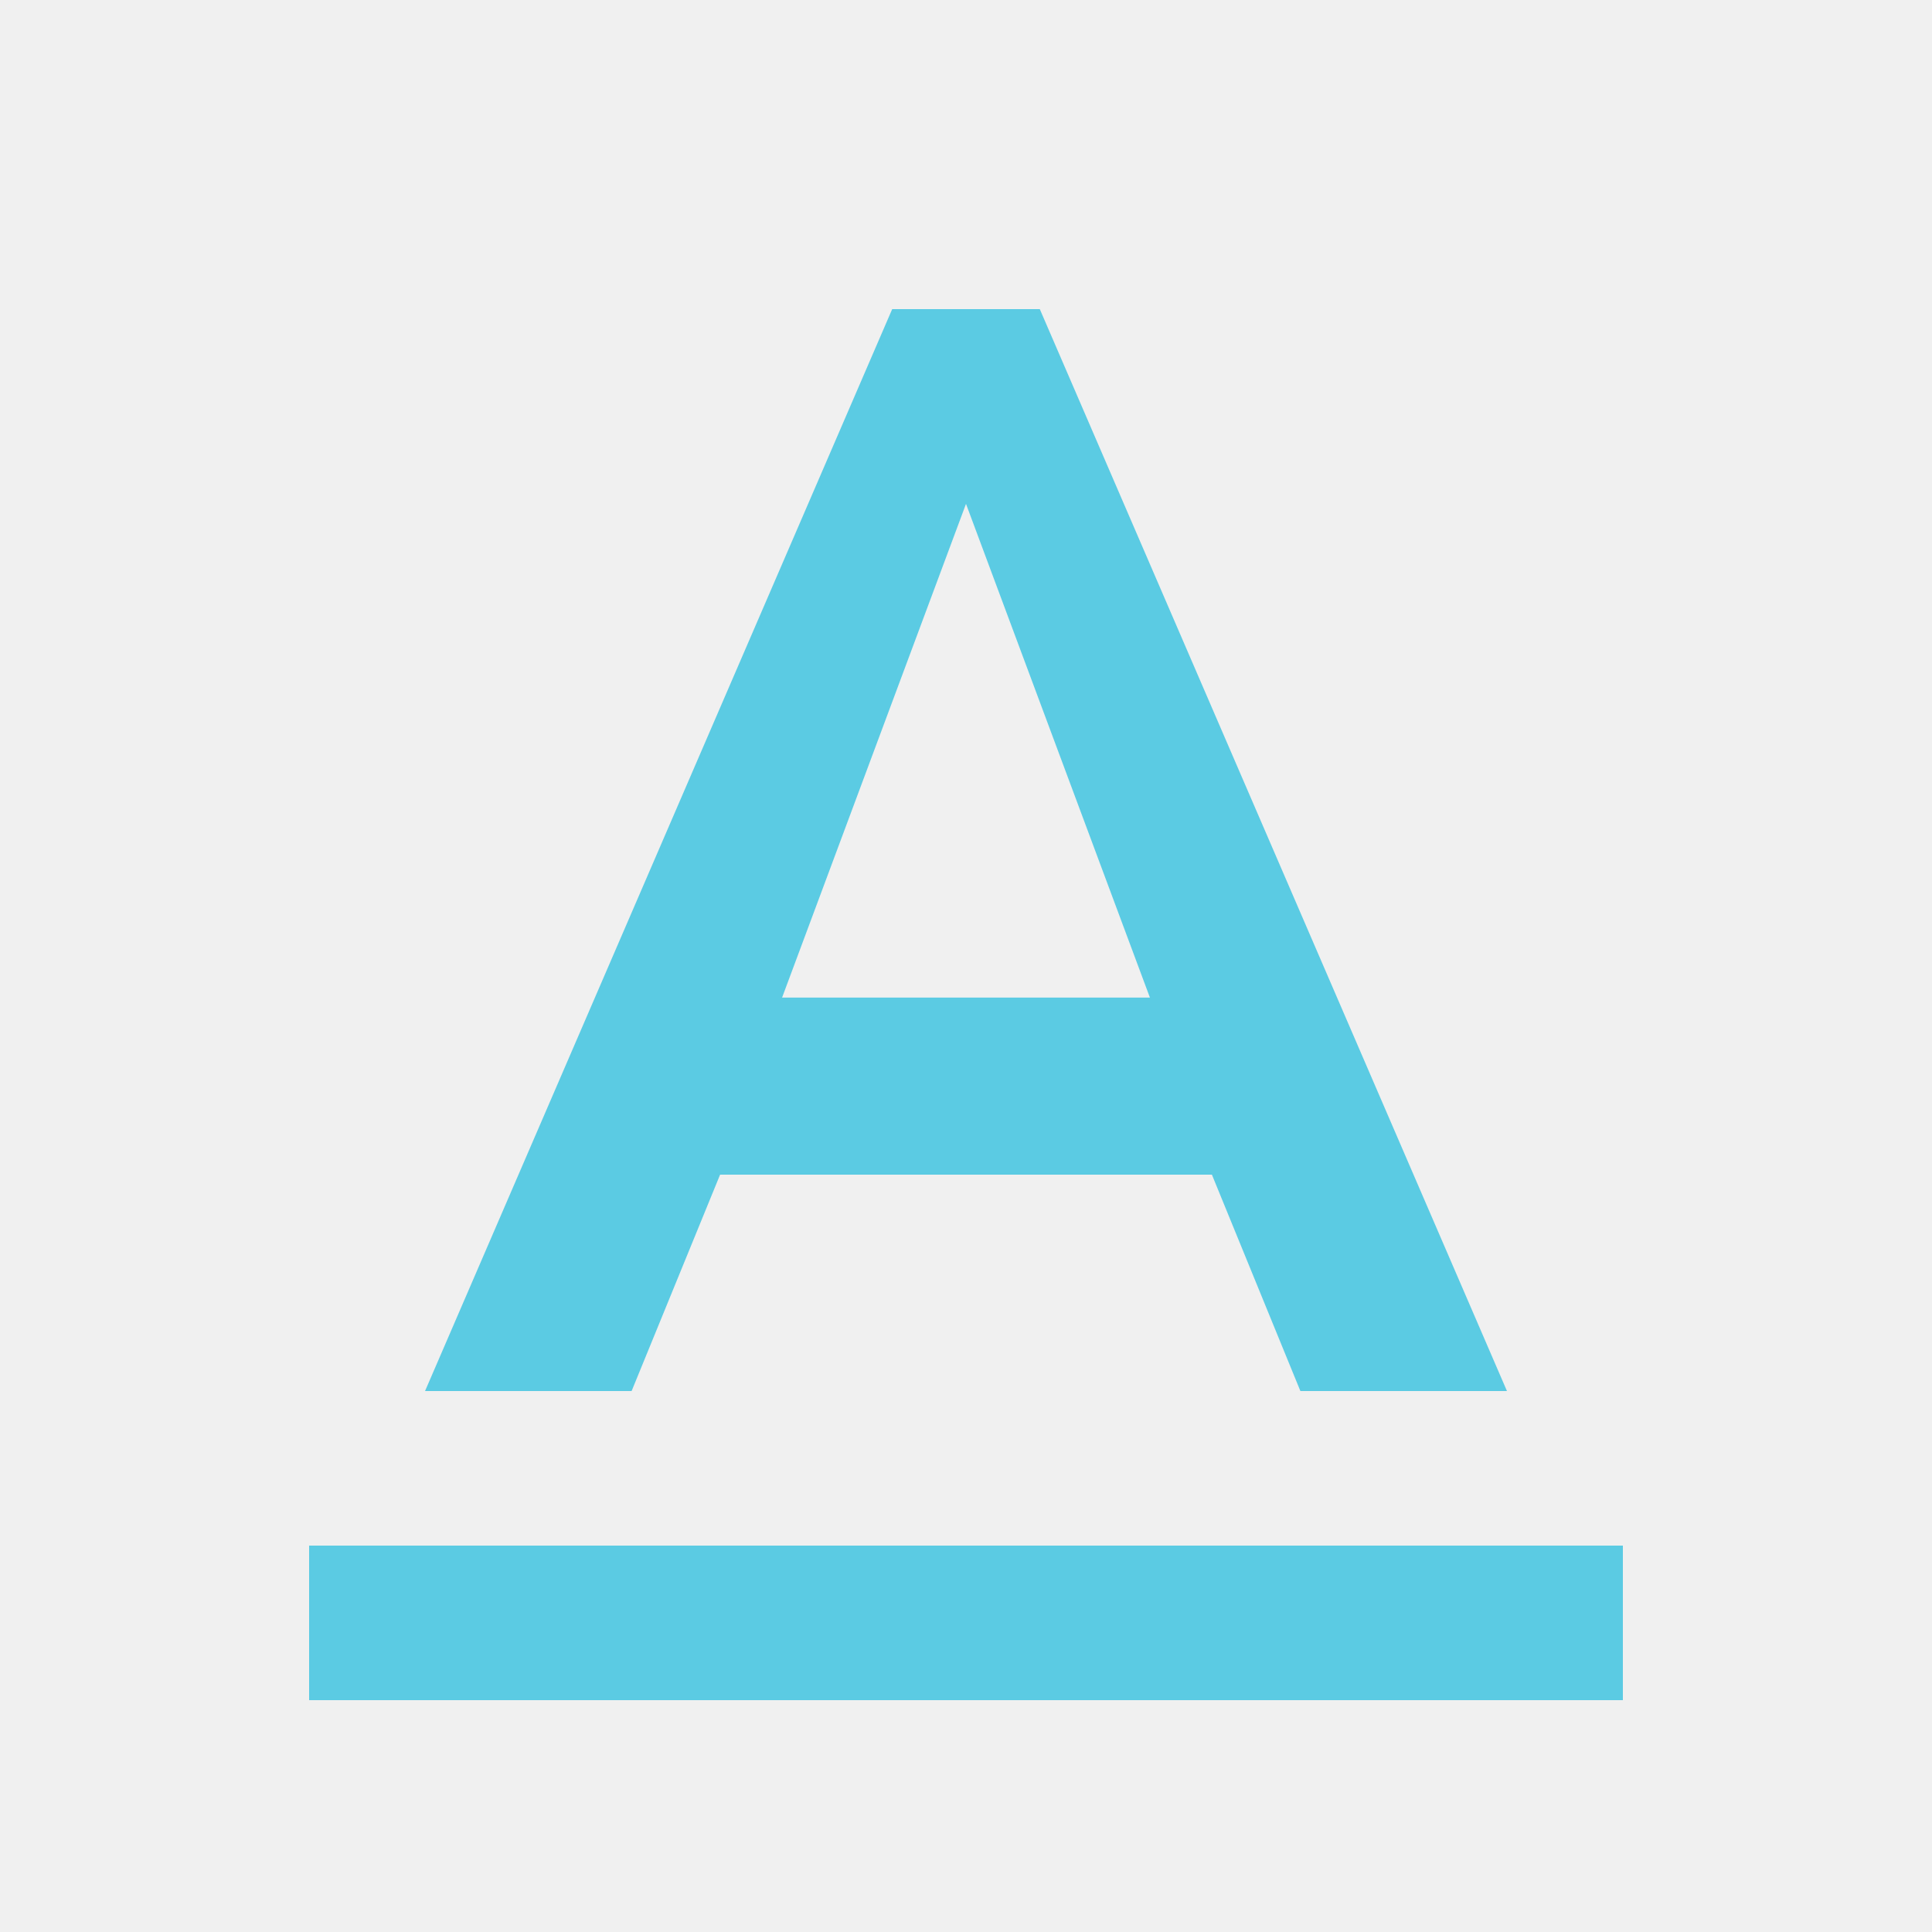
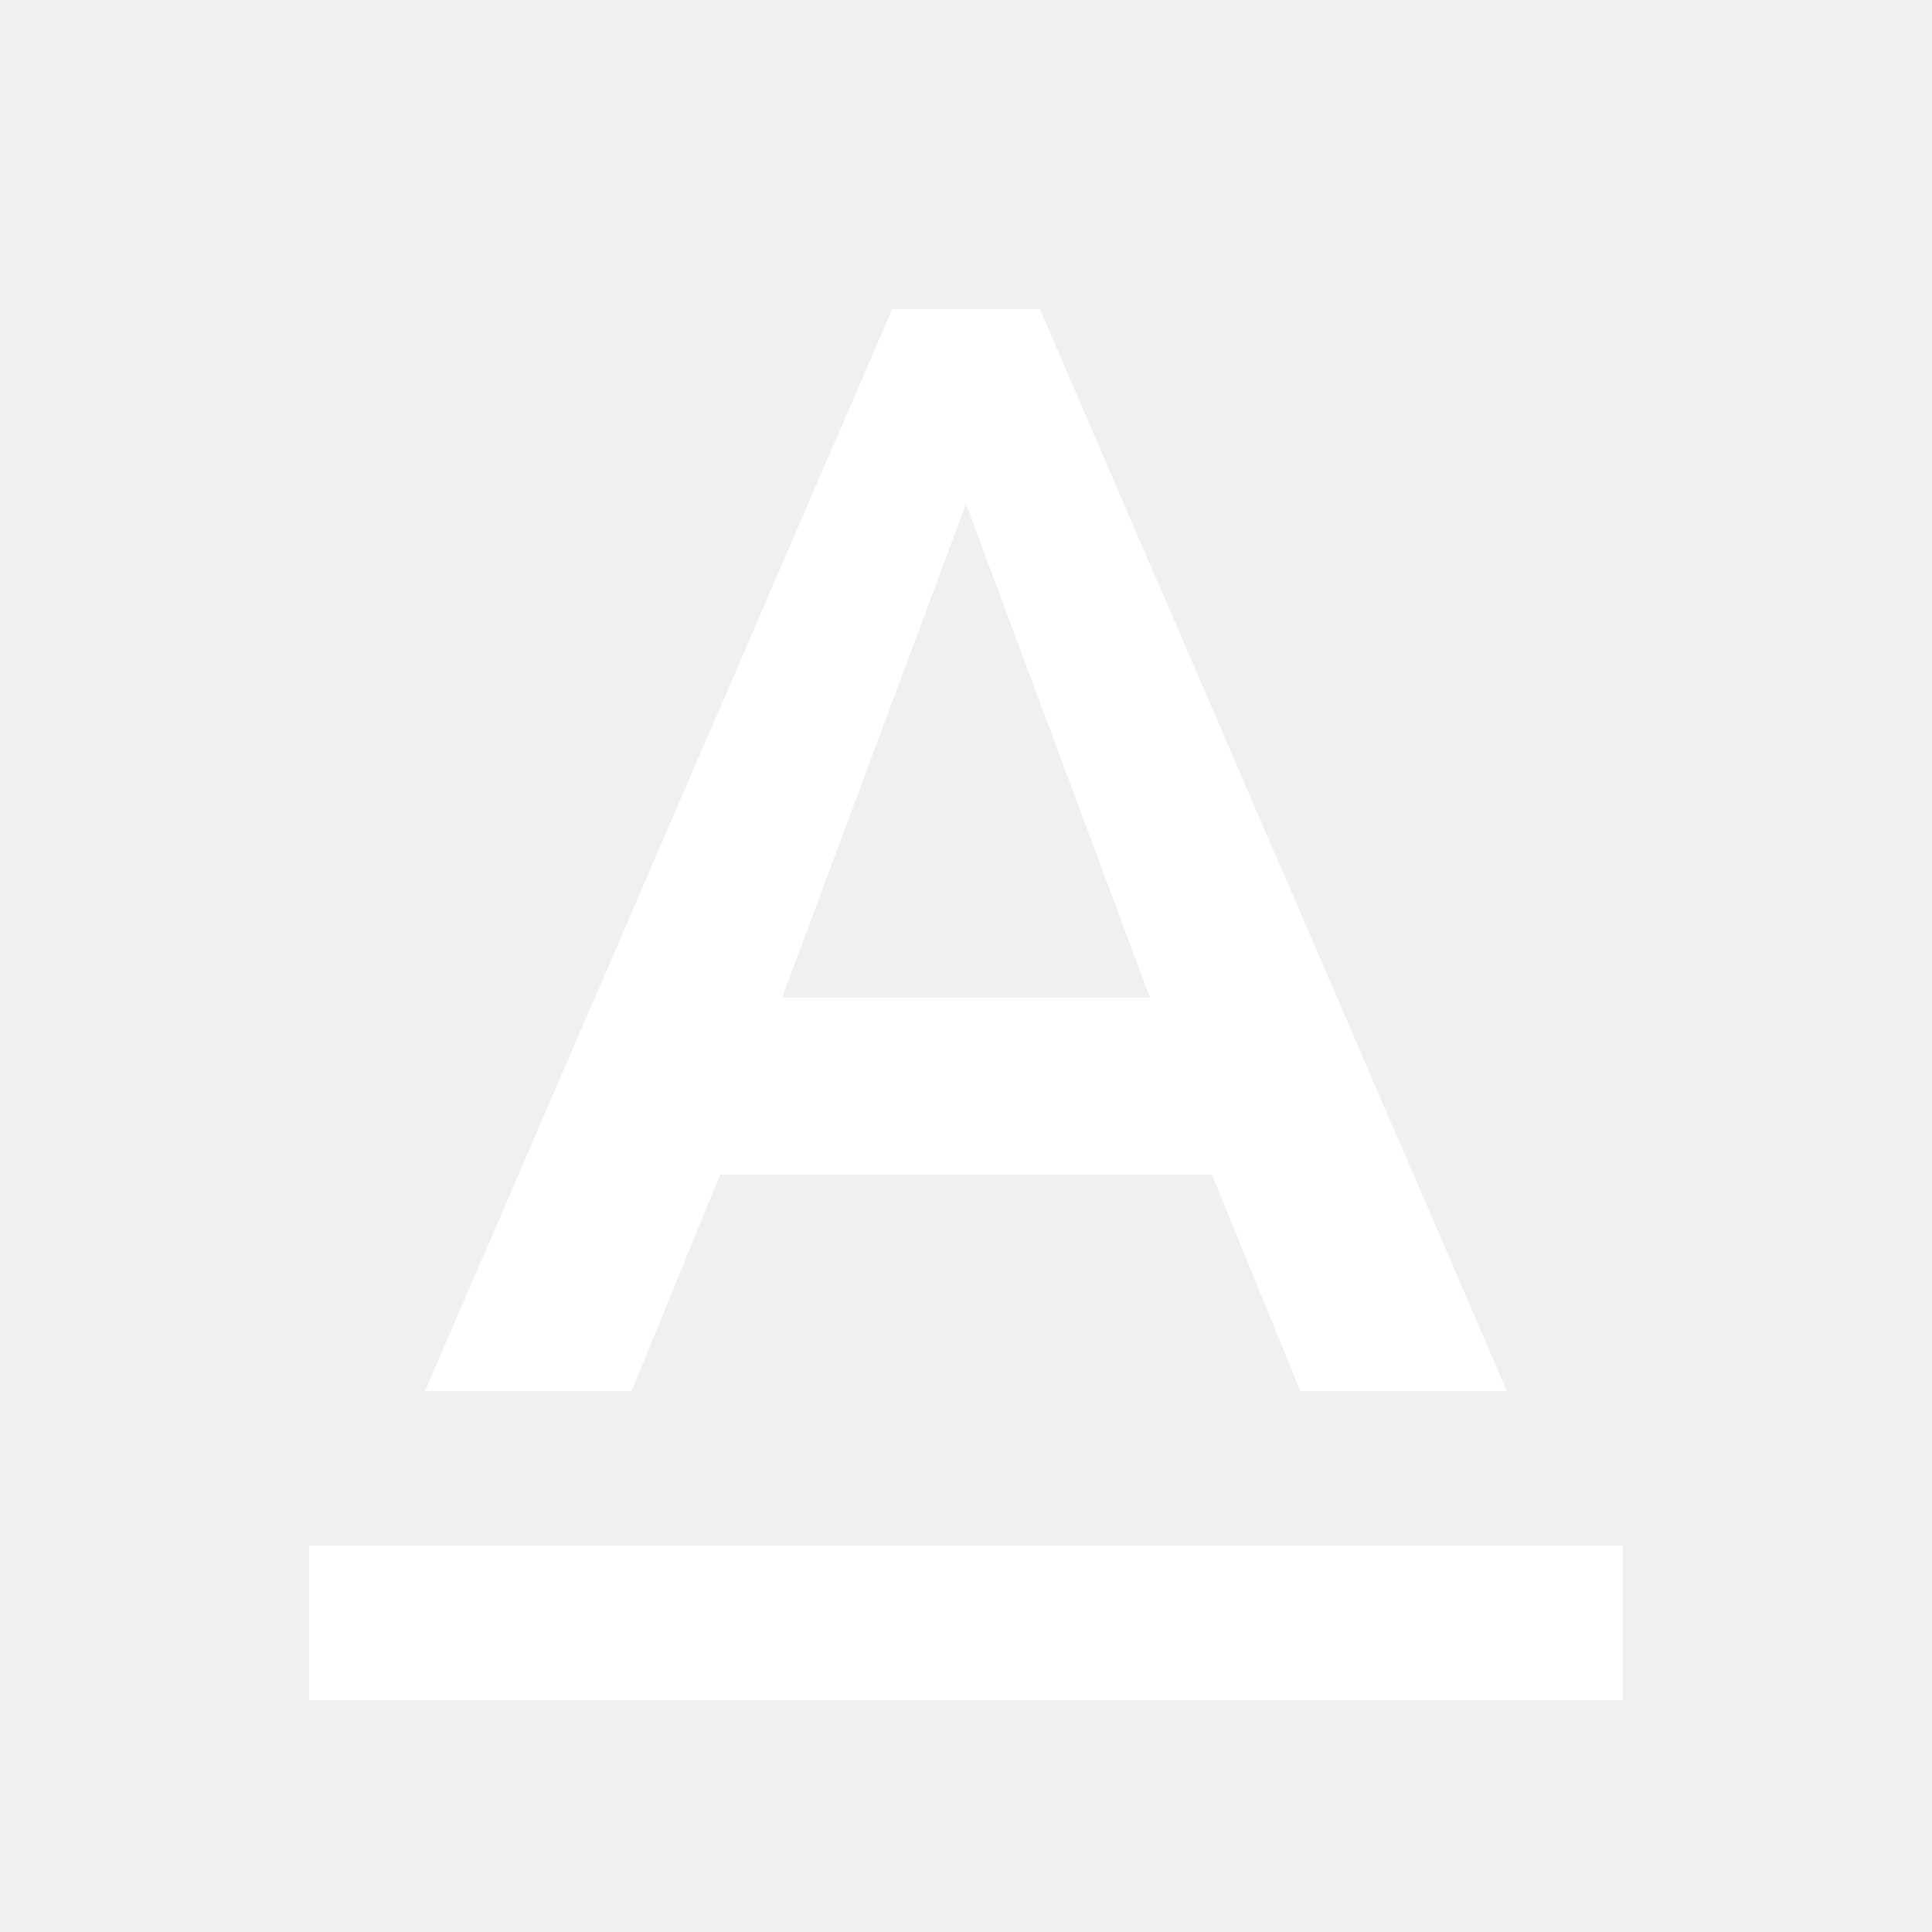
<svg xmlns="http://www.w3.org/2000/svg" width="25px" height="25px" viewBox="0 0 25 25" version="1.1">
  <defs />
  <g id="Symbols" stroke="none" stroke-width="1" fill="none" fill-rule="evenodd">
    <g id="Desktop---Header" transform="translate(-946, -80)">
-       <g id="Accessiblity" transform="translate(922, 81)" fill="#5BCBE3">
+       <g id="Accessiblity" transform="translate(922, 81)" fill="#FFFFFF">
        <path d="M28,19 L28,21 L45,21 L45,19 L28,19 L28,19 Z M33.318,14.2 L39.682,14.2 L40.827,17 L43.5,17 L37.455,3 L35.545,3 L29.5,17 L32.173,17 L33.318,14.2 L33.318,14.2 Z M36.5,5.52 L38.88,11.909 L34.12,11.909 L36.5,5.52 L36.5,5.52 Z" id="Shape-Copy" />
      </g>
    </g>
  </g>
</svg>
